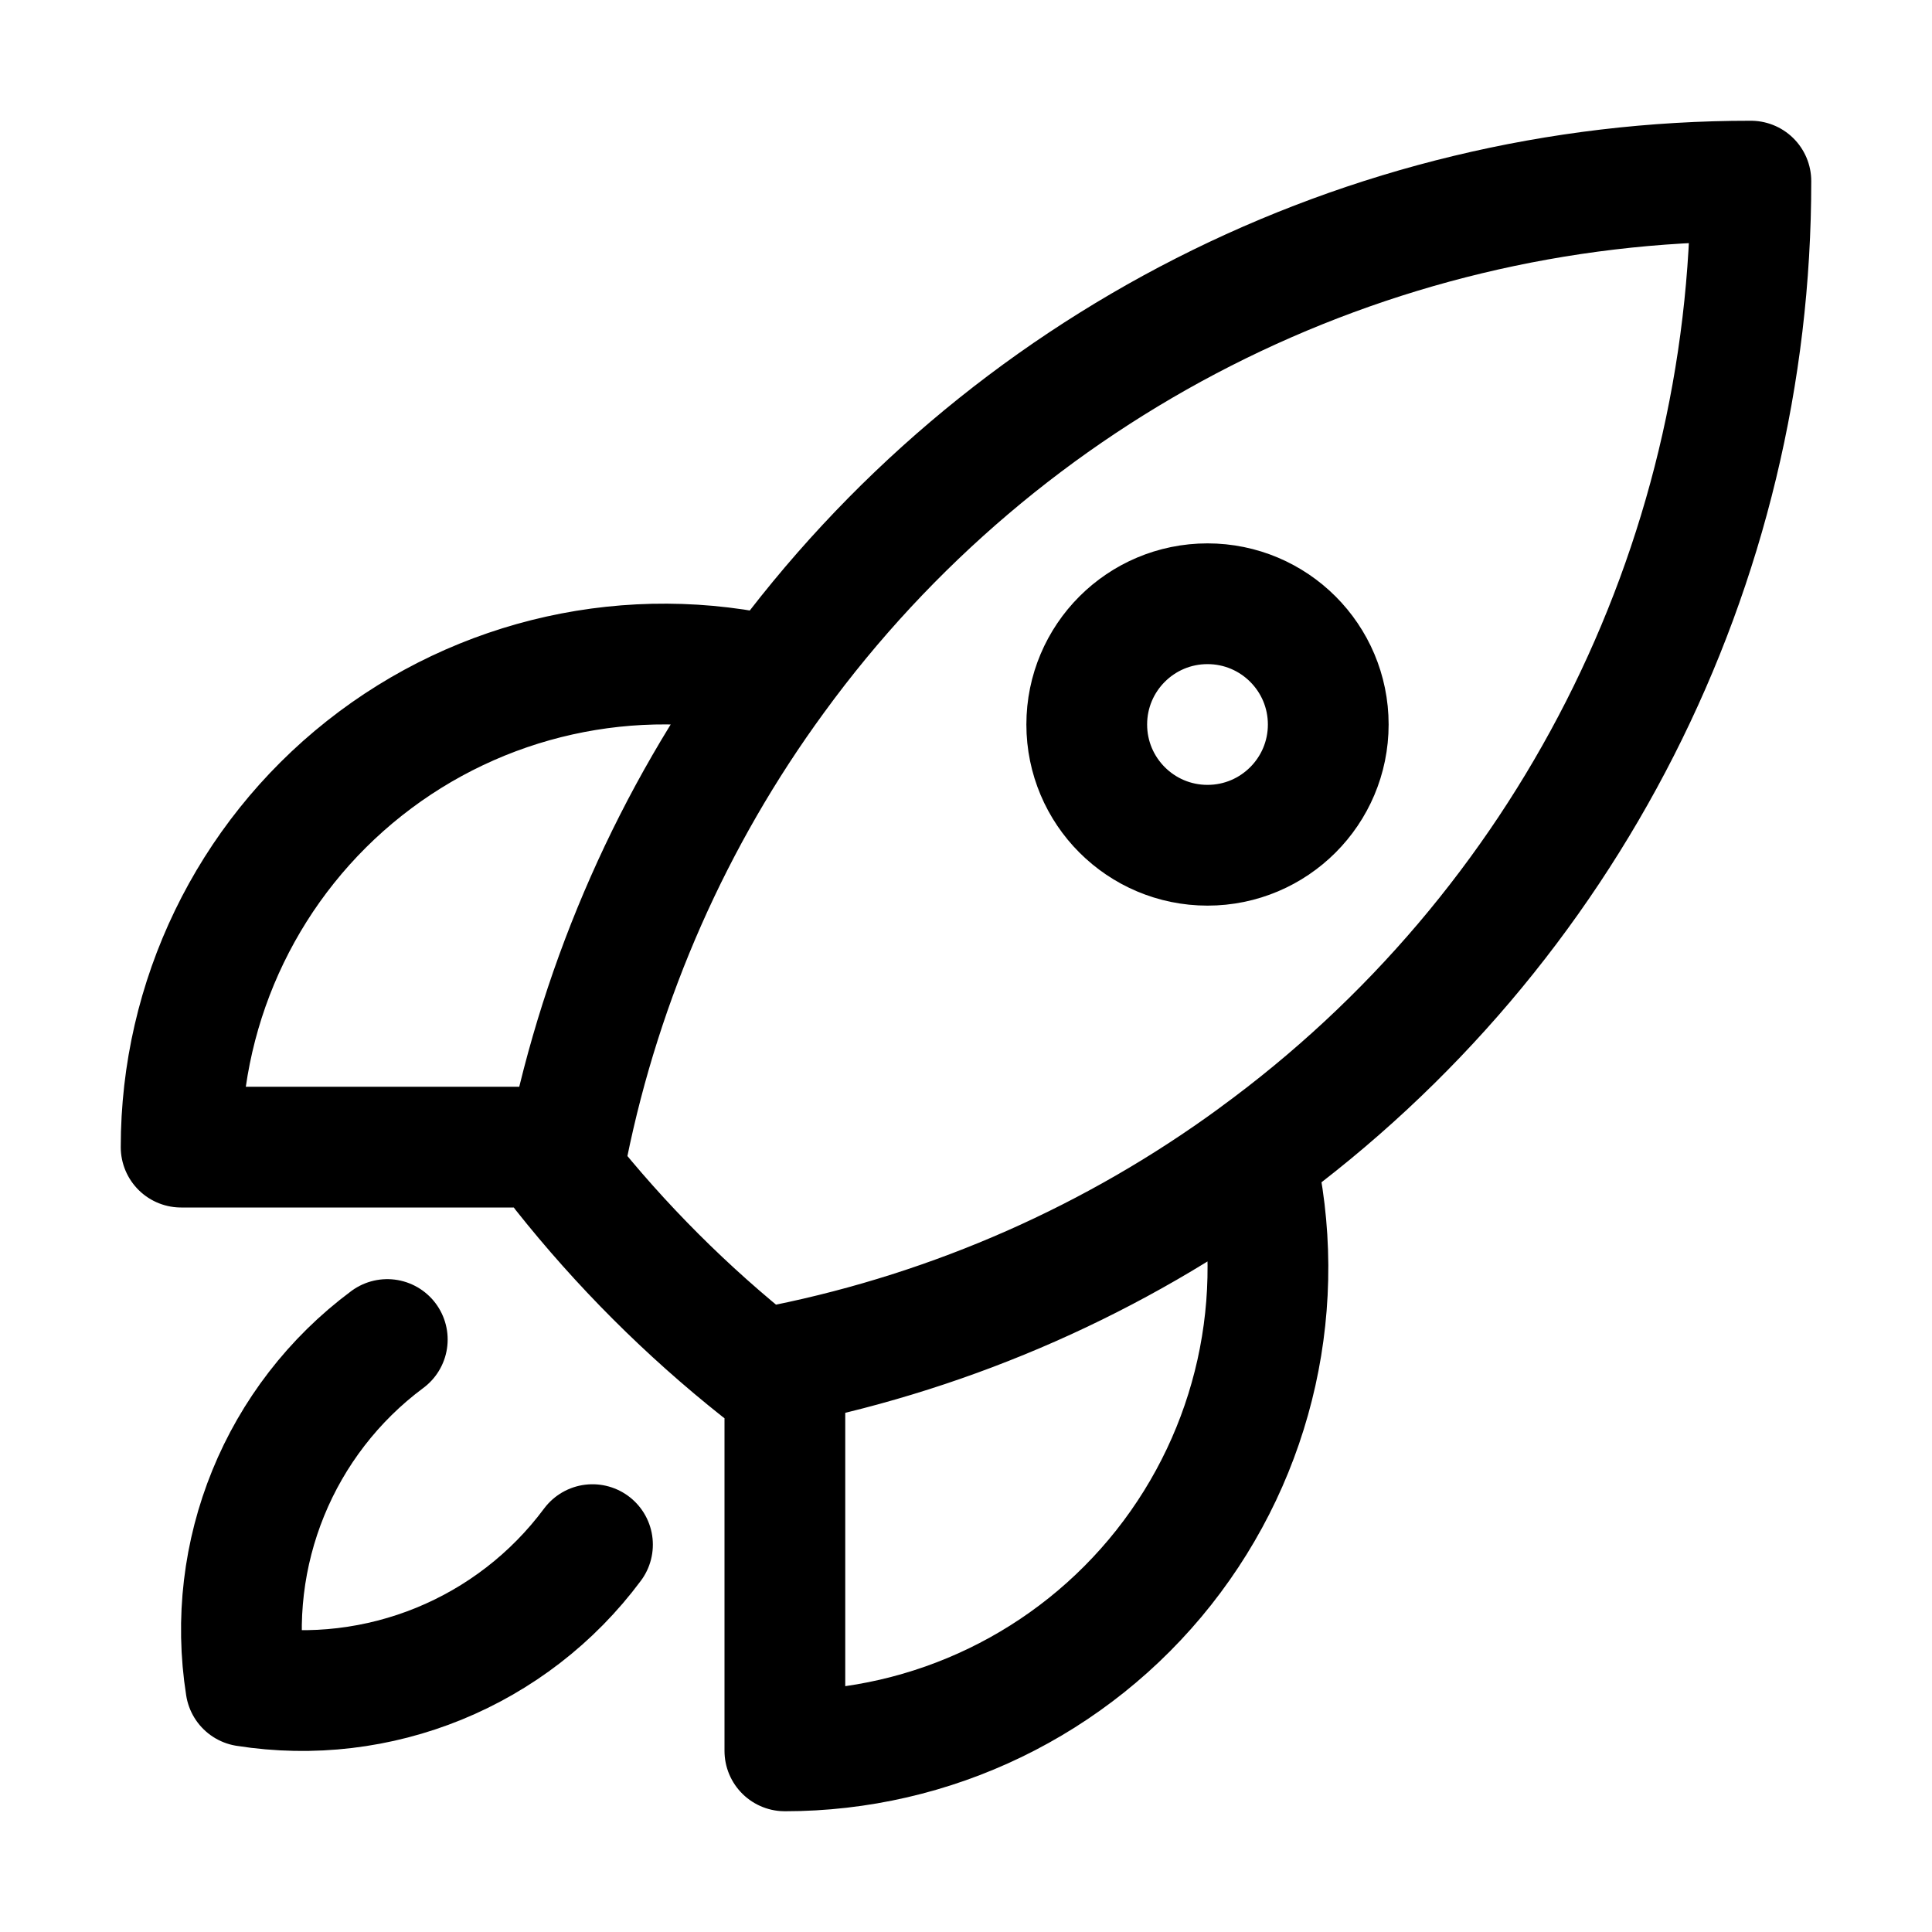
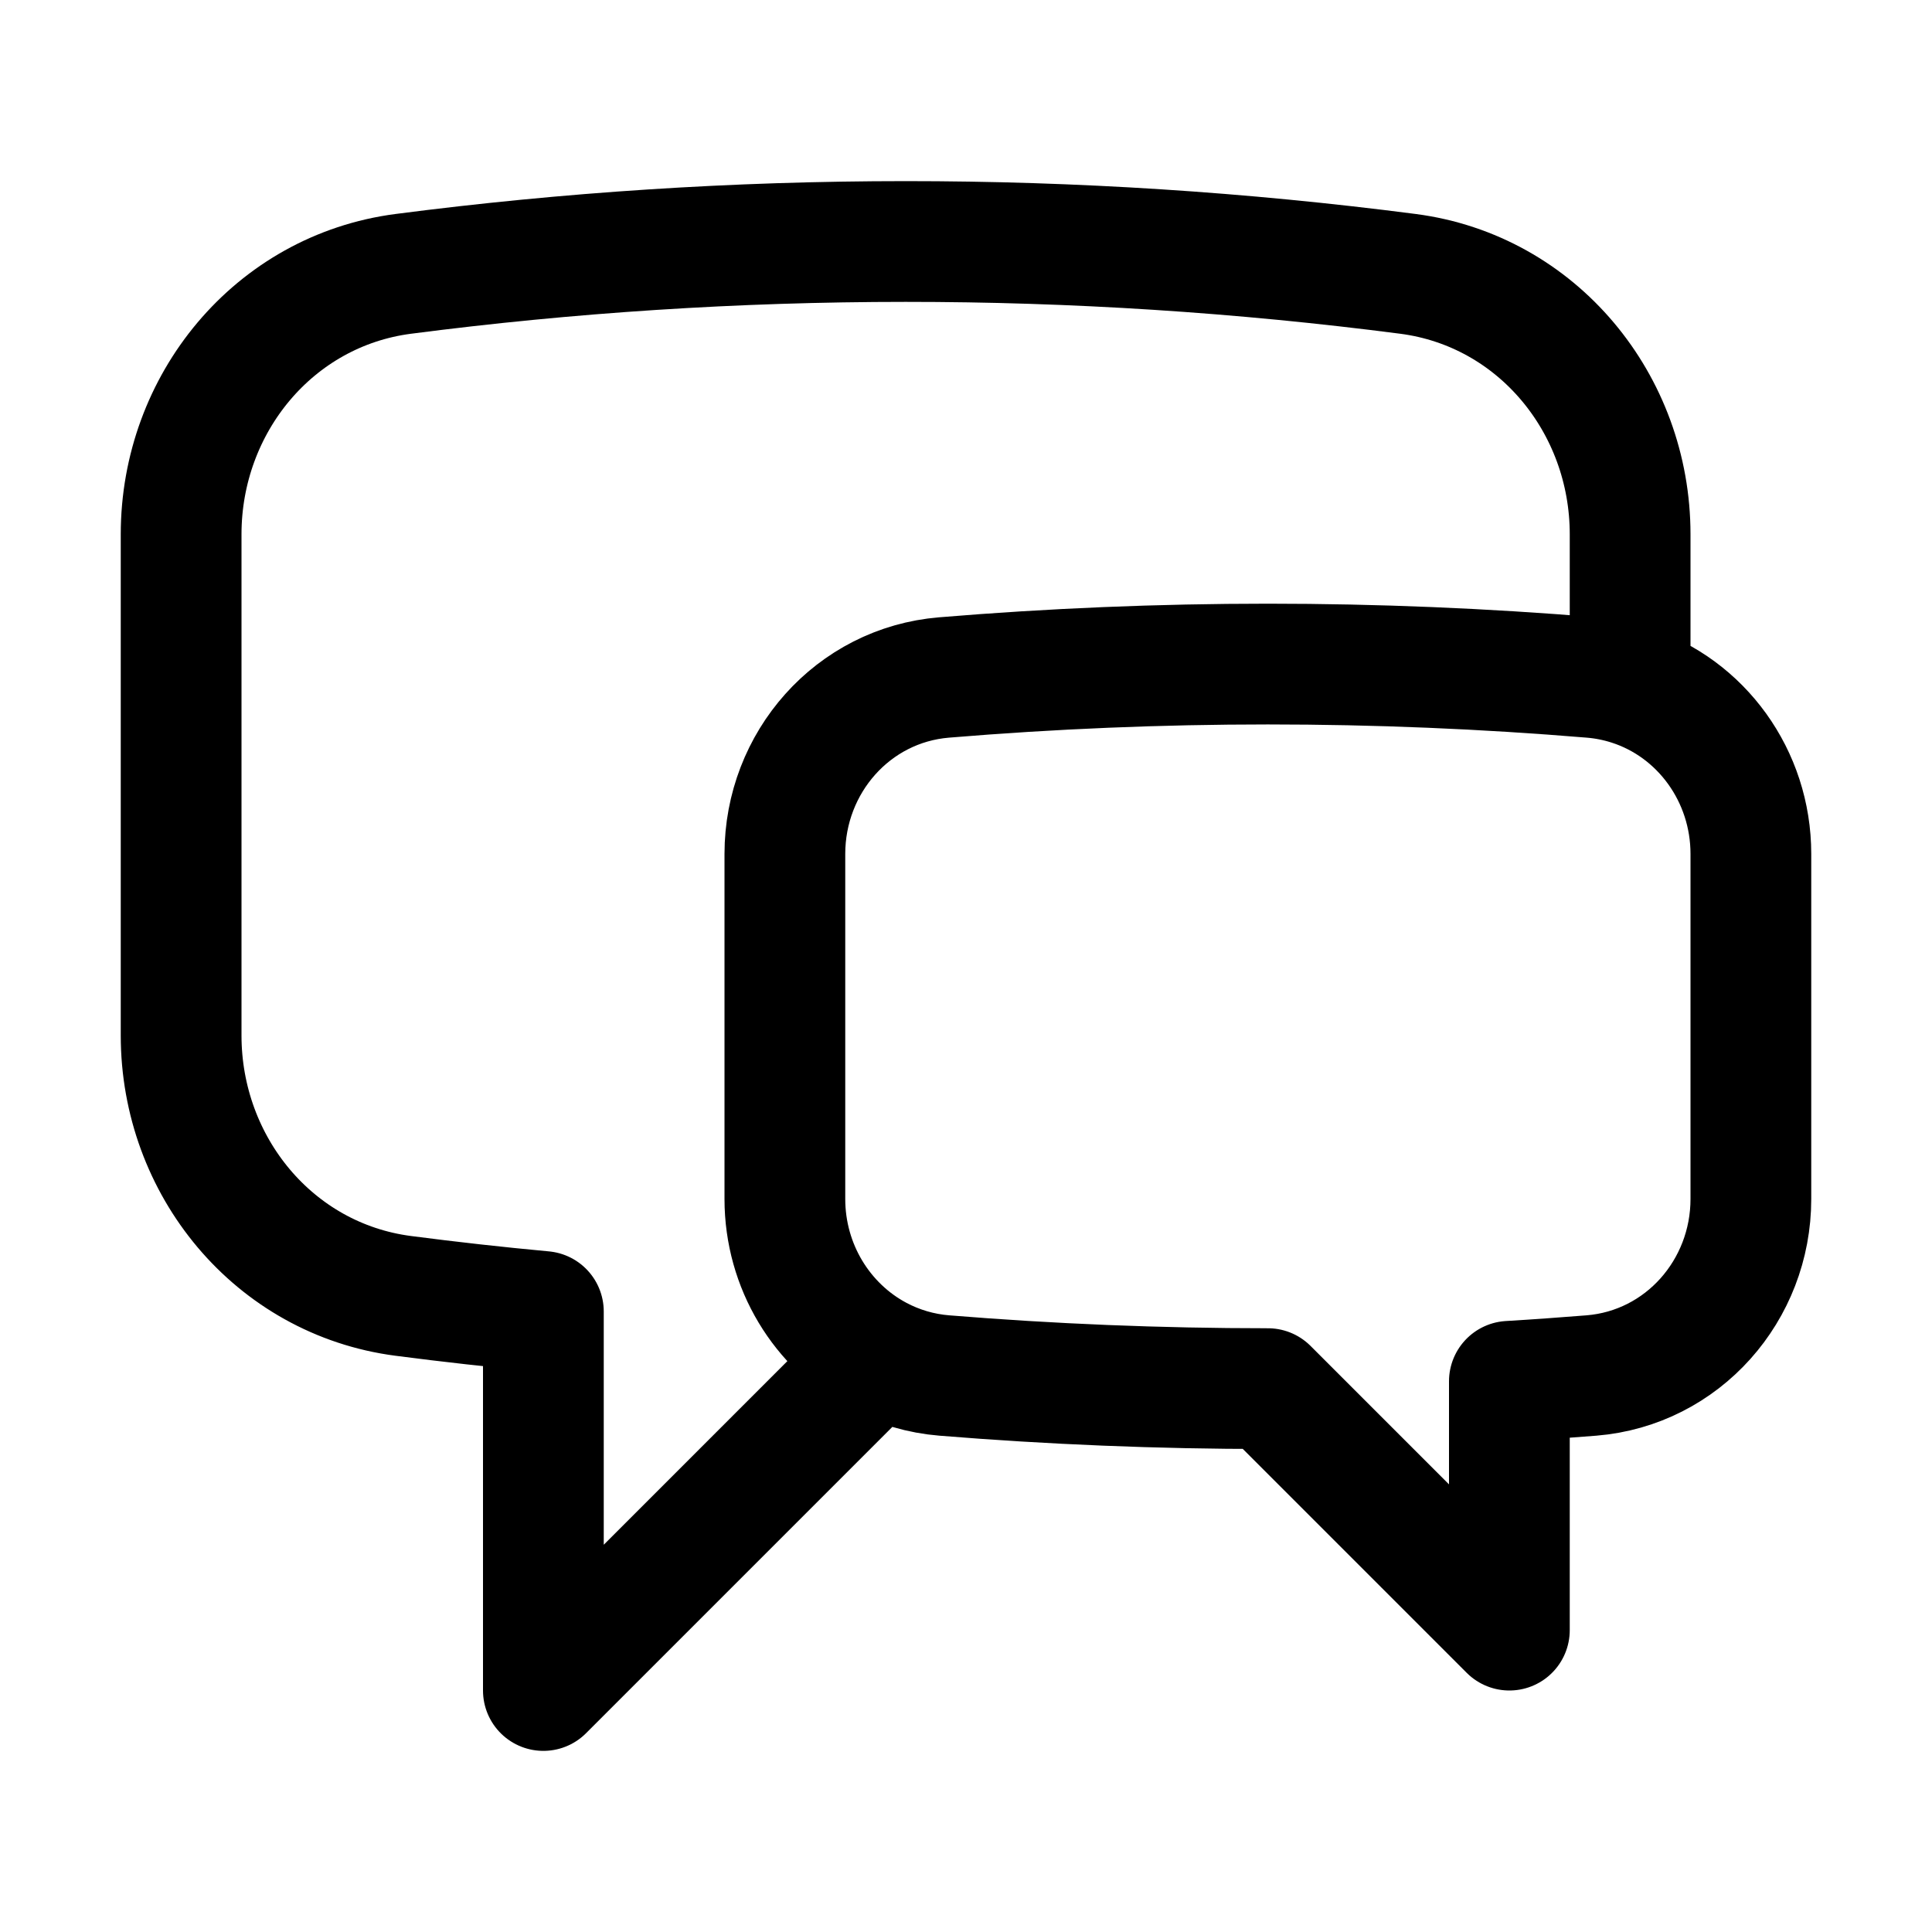
<svg xmlns="http://www.w3.org/2000/svg" fill="none" viewBox="0 0 24 24" stroke-width="1.5" stroke="currentColor" class="w-6 h-6">
-   <path stroke-linecap="round" stroke-linejoin="round" d="M15.59 14.37a6 6 0 0 1-5.84 7.38v-4.8m5.84-2.58a14.98 14.98 0 0 0 6.16-12.12A14.98 14.98 0 0 0 9.631 8.41m5.96 5.96a14.926 14.926 0 0 1-5.841 2.58m-.119-8.54a6 6 0 0 0-7.381 5.84h4.8m2.581-5.84a14.927 14.927 0 0 0-2.58 5.84m2.699 2.7c-.103.021-.207.041-.311.06a15.09 15.09 0 0 1-2.448-2.448 14.9 14.9 0 0 1 .06-.312m-2.24 2.39a4.493 4.493 0 0 0-1.757 4.306 4.493 4.493 0 0 0 4.306-1.758M16.5 9a1.5 1.5 0 1 1-3 0 1.5 1.5 0 0 1 3 0Z" />
+   <path stroke-linecap="round" stroke-linejoin="round" d="M20.25 8.511c.884.284 1.5 1.128 1.5 2.097v4.286c0 1.136-.847 2.1-1.98 2.193-.34.027-.68.052-1.02.072v3.091l-3-3c-1.354 0-2.694-.055-4.02-.163a2.115 2.115 0 0 1-.825-.242m9.345-8.334a2.126 2.126 0 0 0-.476-.095 48.64 48.64 0 0 0-8.048 0c-1.131.094-1.976 1.057-1.976 2.192v4.286c0 .837.46 1.58 1.155 1.951m9.345-8.334V6.637c0-1.621-1.152-3.026-2.76-3.235A48.455 48.455 0 0 0 11.25 3c-2.115 0-4.198.137-6.24.402-1.608.209-2.76 1.614-2.76 3.235v6.226c0 1.621 1.152 3.026 2.76 3.235.577.075 1.157.14 1.74.194V21l4.155-4.155" />
</svg>
